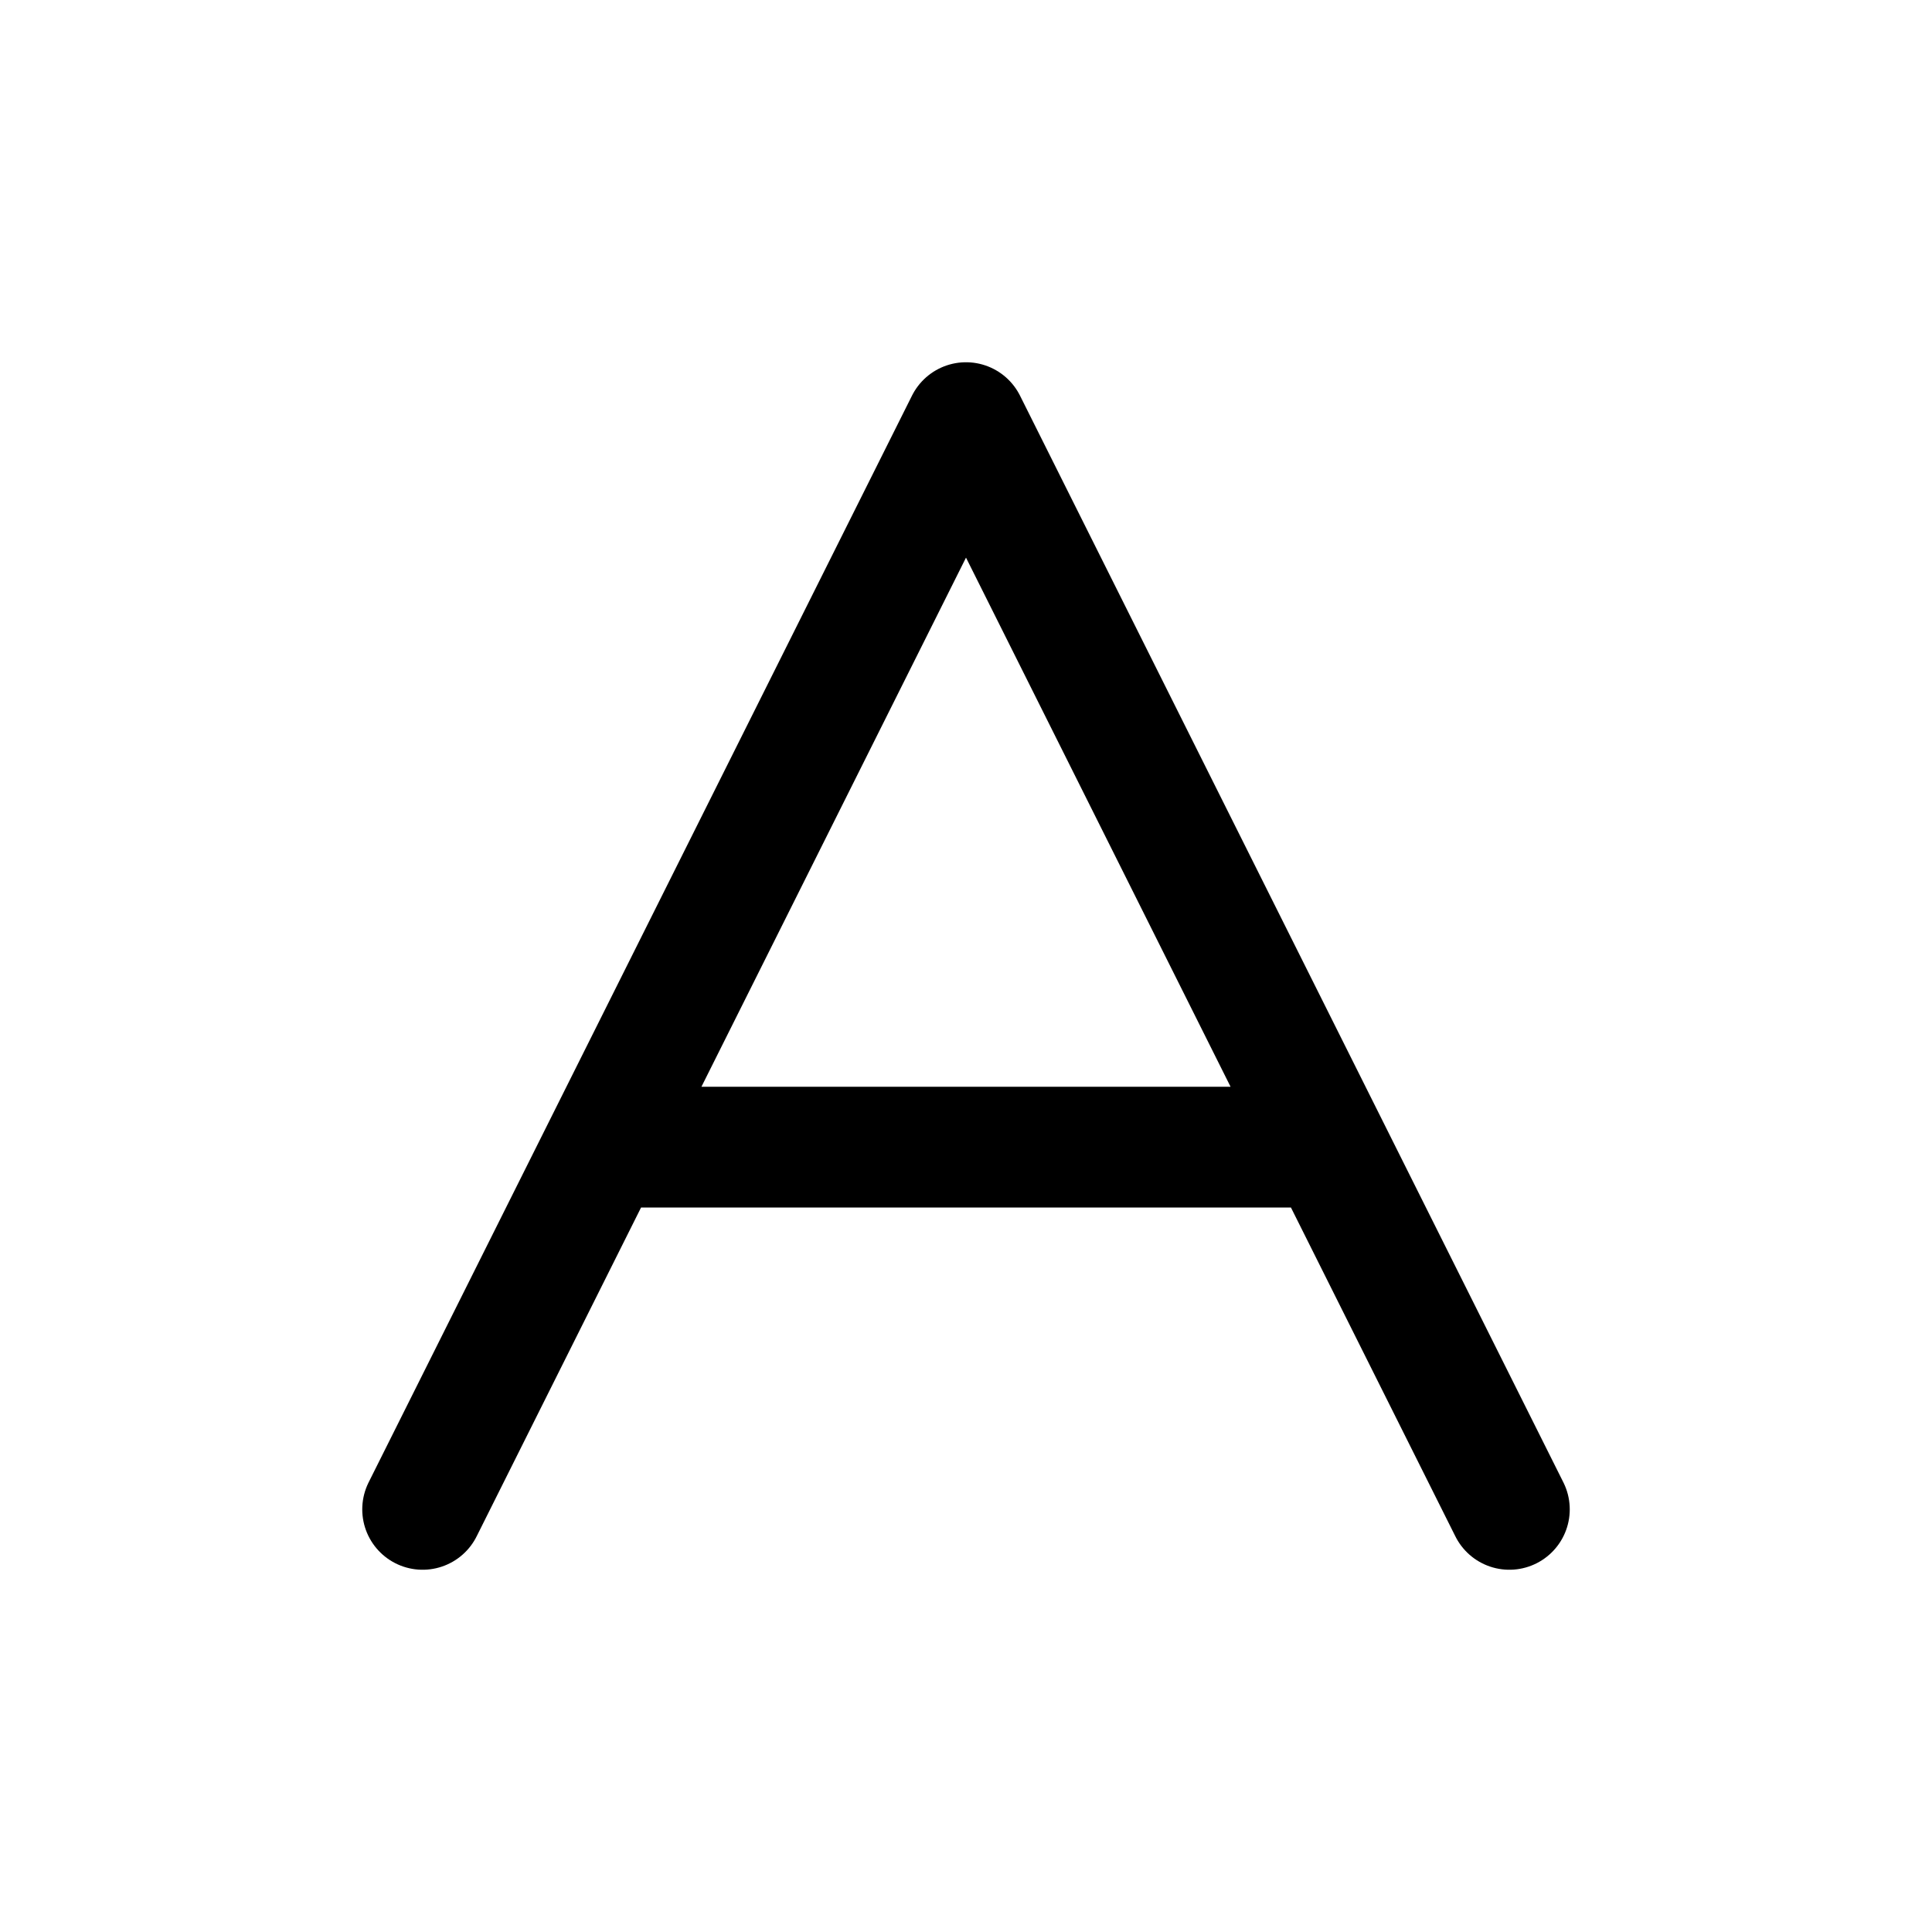
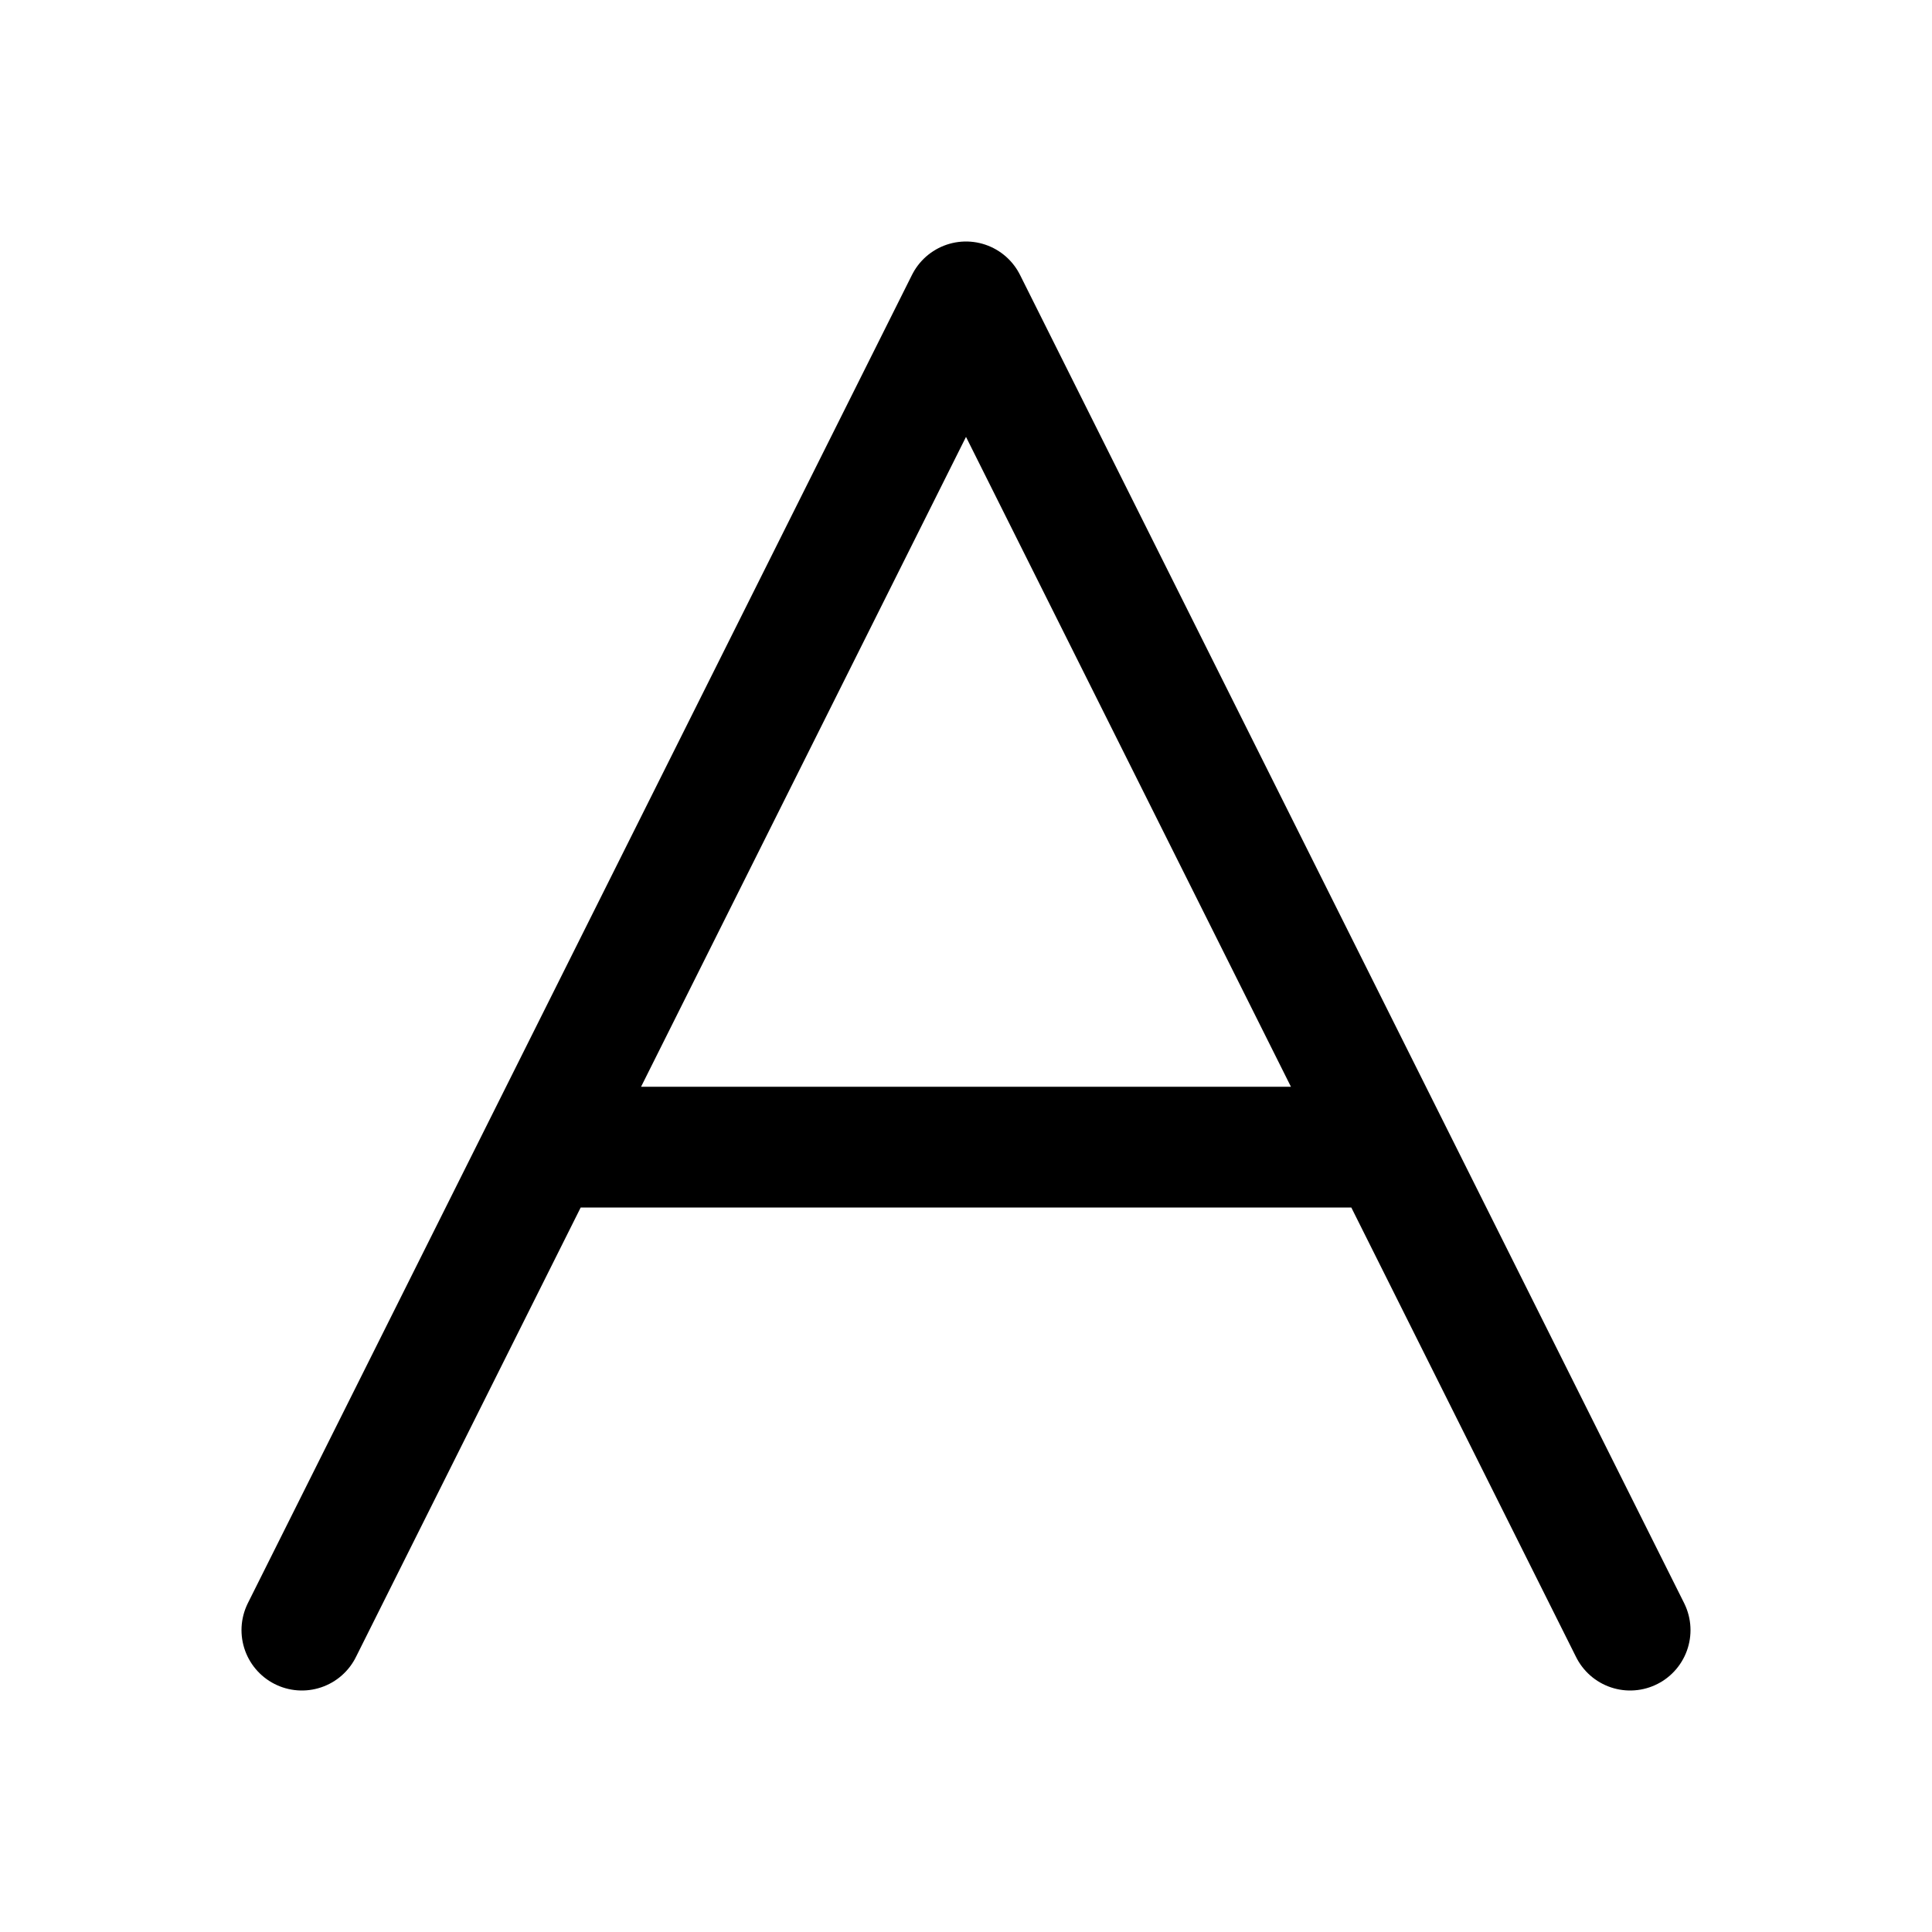
<svg xmlns="http://www.w3.org/2000/svg" viewBox="0 0 32 32" fill="none" stroke="currentColor" stroke-width="2" stroke-linecap="round" stroke-linejoin="round">
-   <path d="M 7 25 L 16 7 L 25 25 M 10 19 H 22" />
+   <path d="M 5 27 L 16 5 L 27 27 M 9 19 H 23" />
</svg>
